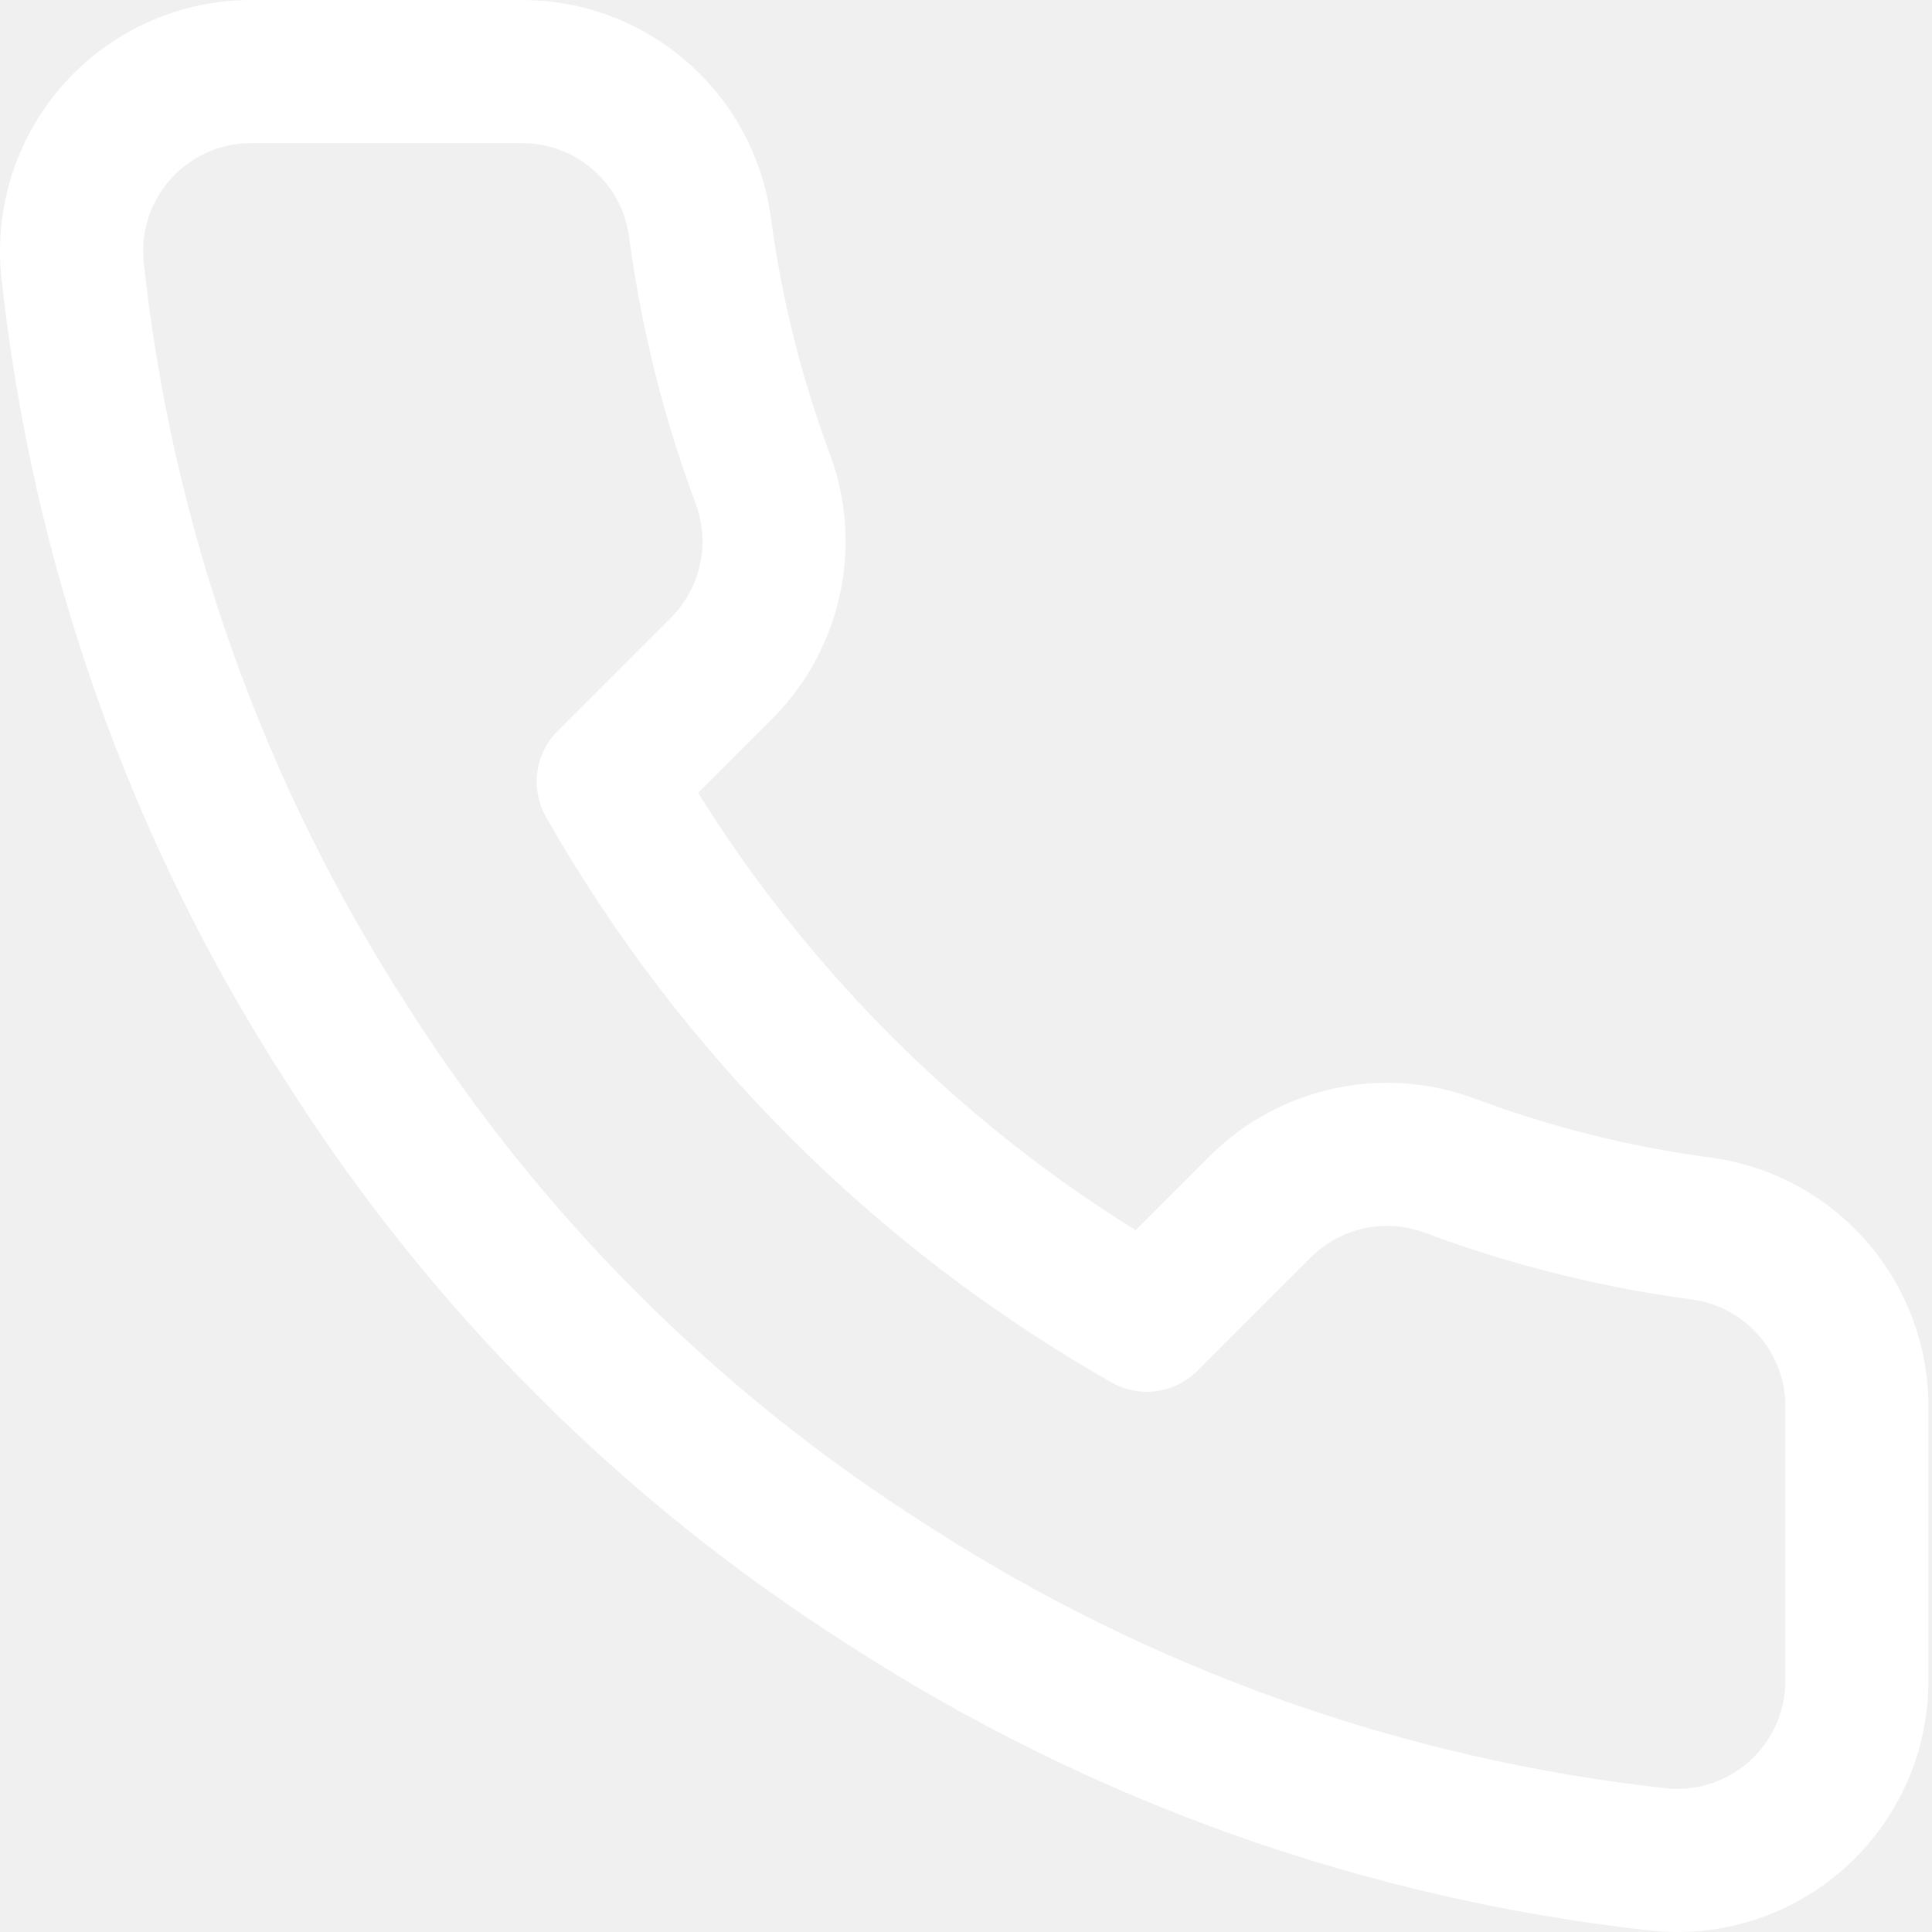
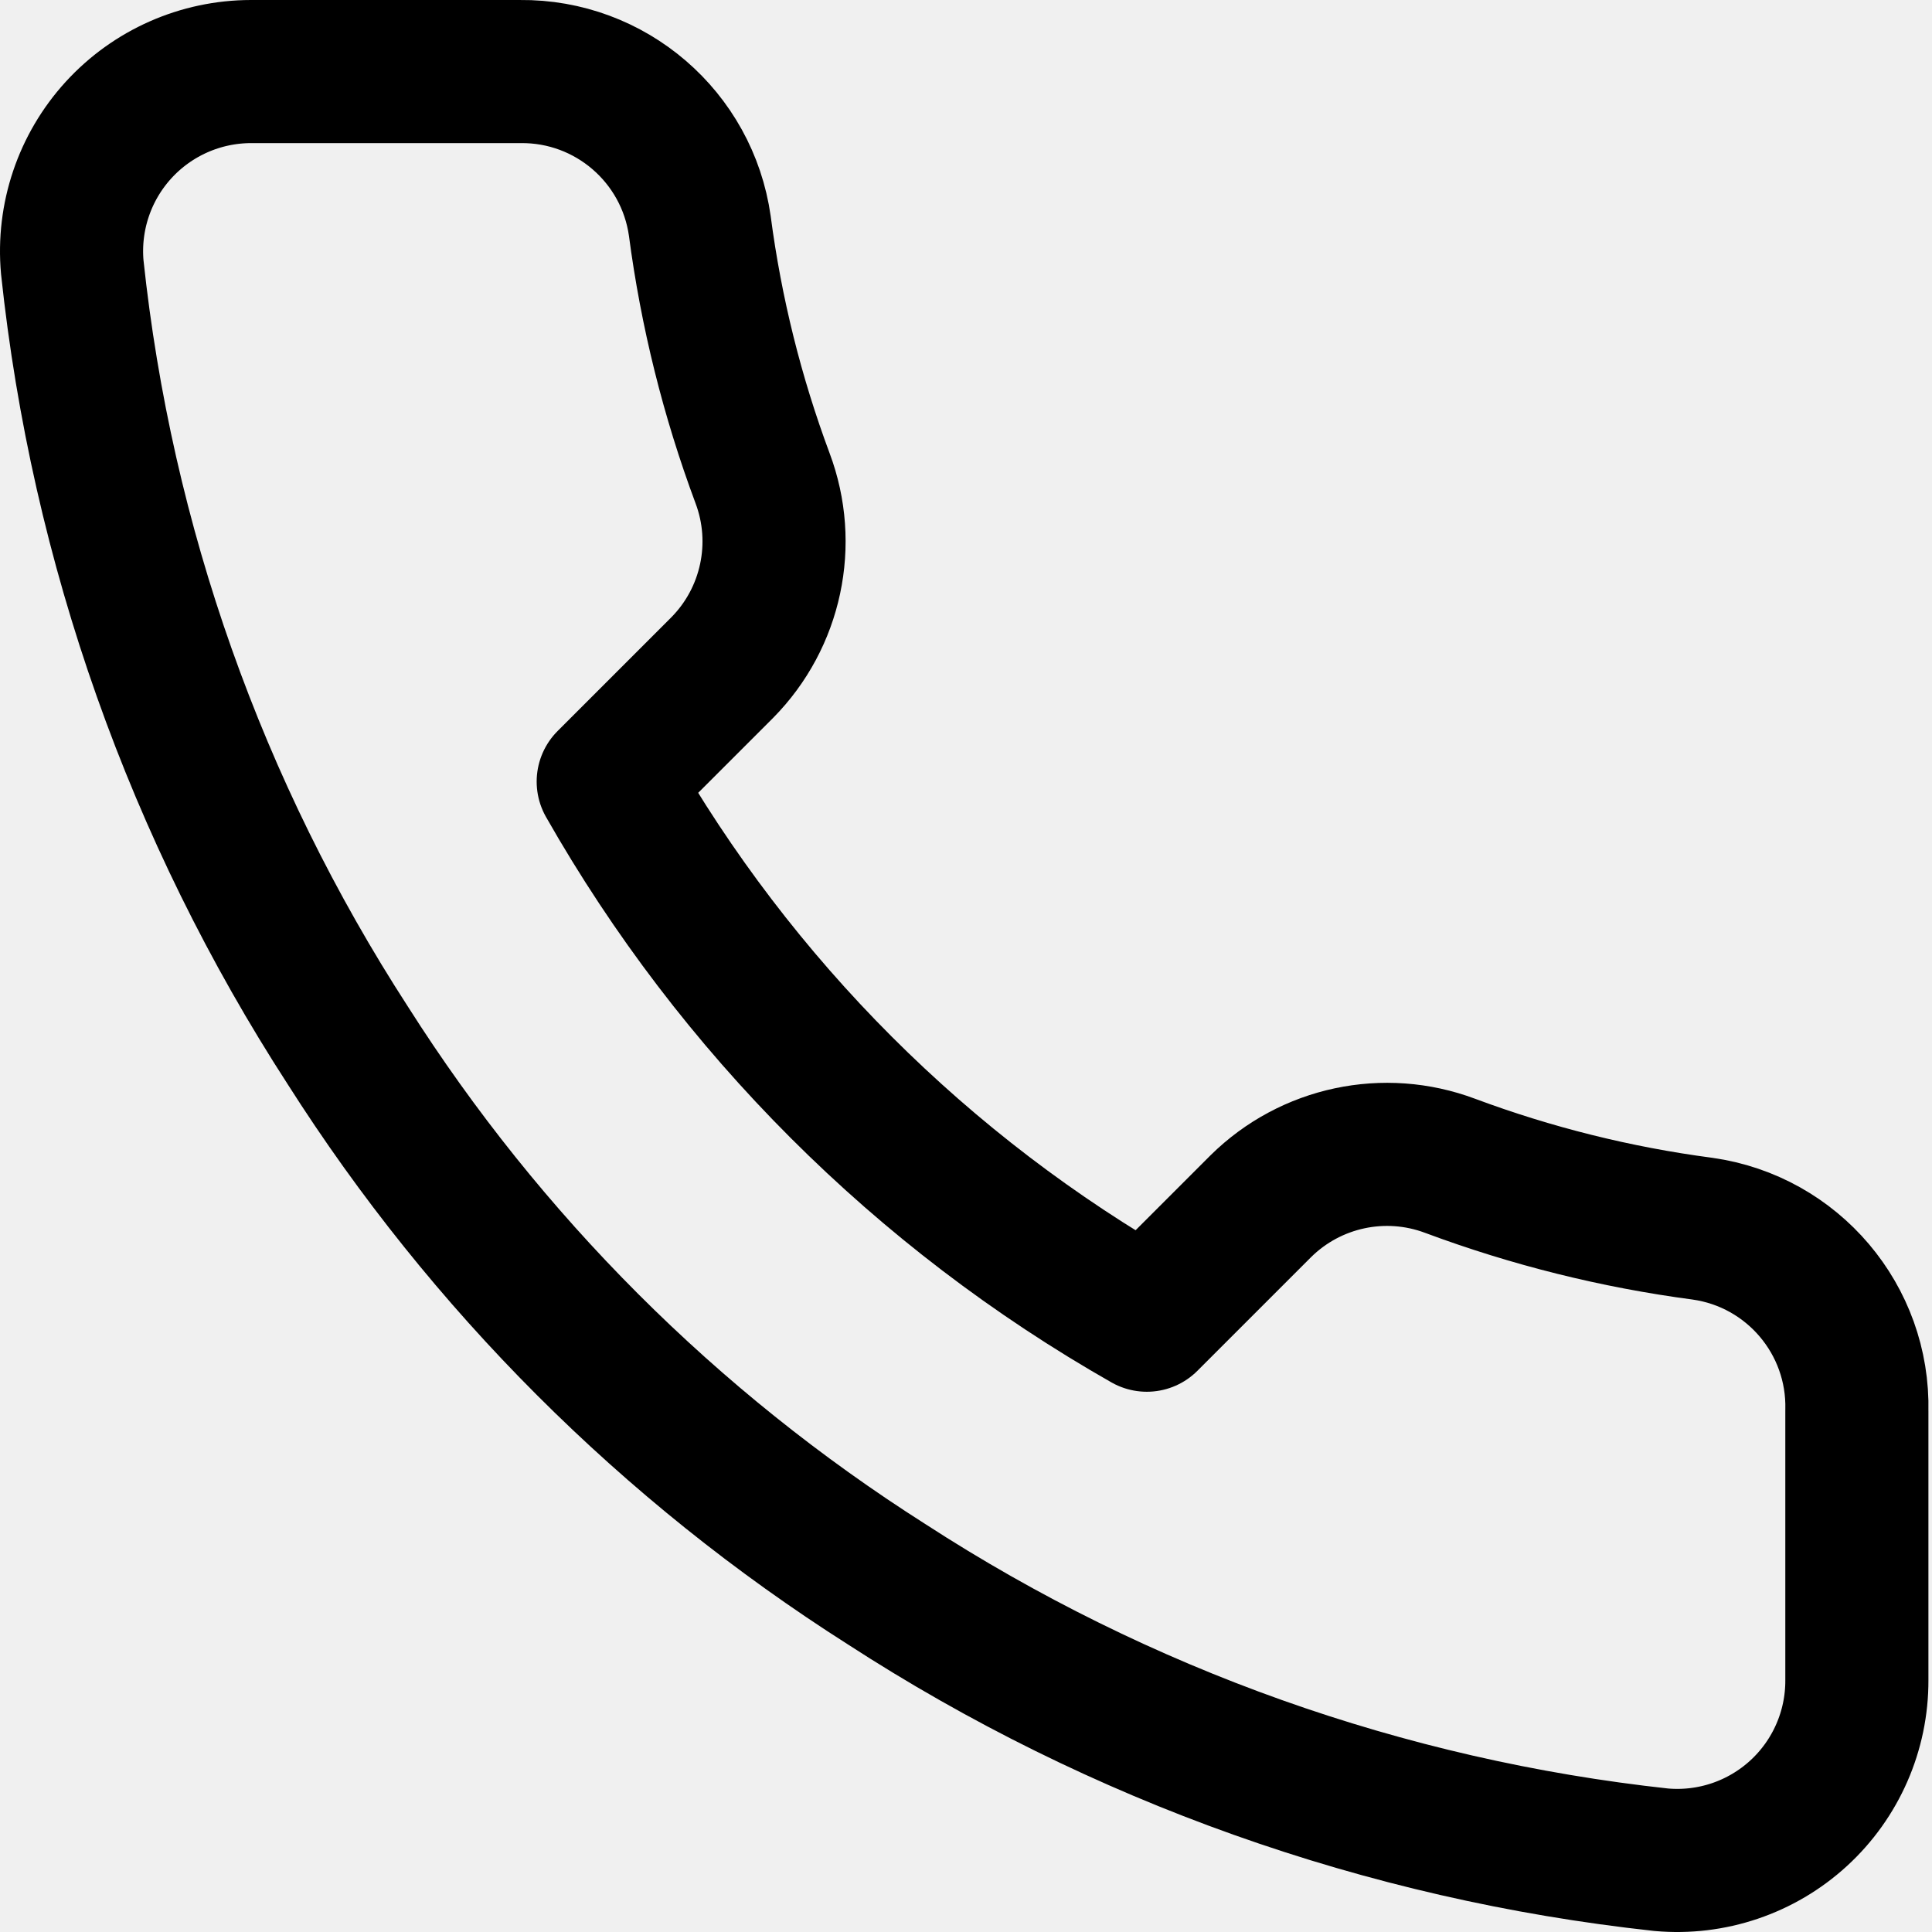
<svg xmlns="http://www.w3.org/2000/svg" width="27" height="27" fill="none">
-   <path d="M25.95 19.717v3.764a2.51 2.51 0 01-2.735 2.509 24.826 24.826 0 01-10.826-3.851 24.463 24.463 0 01-7.527-7.527A24.827 24.827 0 011.01 3.734 2.51 2.51 0 013.507 1H7.27a2.509 2.509 0 012.51 2.158 16.1 16.1 0 00.877 3.525 2.51 2.51 0 01-.564 2.647L8.5 10.923a20.073 20.073 0 007.527 7.527l1.593-1.593a2.51 2.51 0 012.647-.564c1.138.424 2.32.719 3.525.878a2.509 2.509 0 012.158 2.546z" stroke="#fff" stroke-width="2" stroke-linecap="round" stroke-linejoin="round" />
+   <path d="M25.95 19.717v3.764a2.51 2.51 0 01-2.735 2.509 24.826 24.826 0 01-10.826-3.851 24.463 24.463 0 01-7.527-7.527A24.827 24.827 0 011.01 3.734 2.51 2.51 0 013.507 1H7.27a2.509 2.509 0 012.51 2.158 16.1 16.1 0 00.877 3.525 2.51 2.51 0 01-.564 2.647L8.5 10.923a20.073 20.073 0 007.527 7.527l1.593-1.593a2.51 2.51 0 012.647-.564c1.138.424 2.32.719 3.525.878a2.509 2.509 0 012.158 2.546z" stroke="#000" stroke-width="2" stroke-linecap="round" stroke-linejoin="round" />
</svg>
